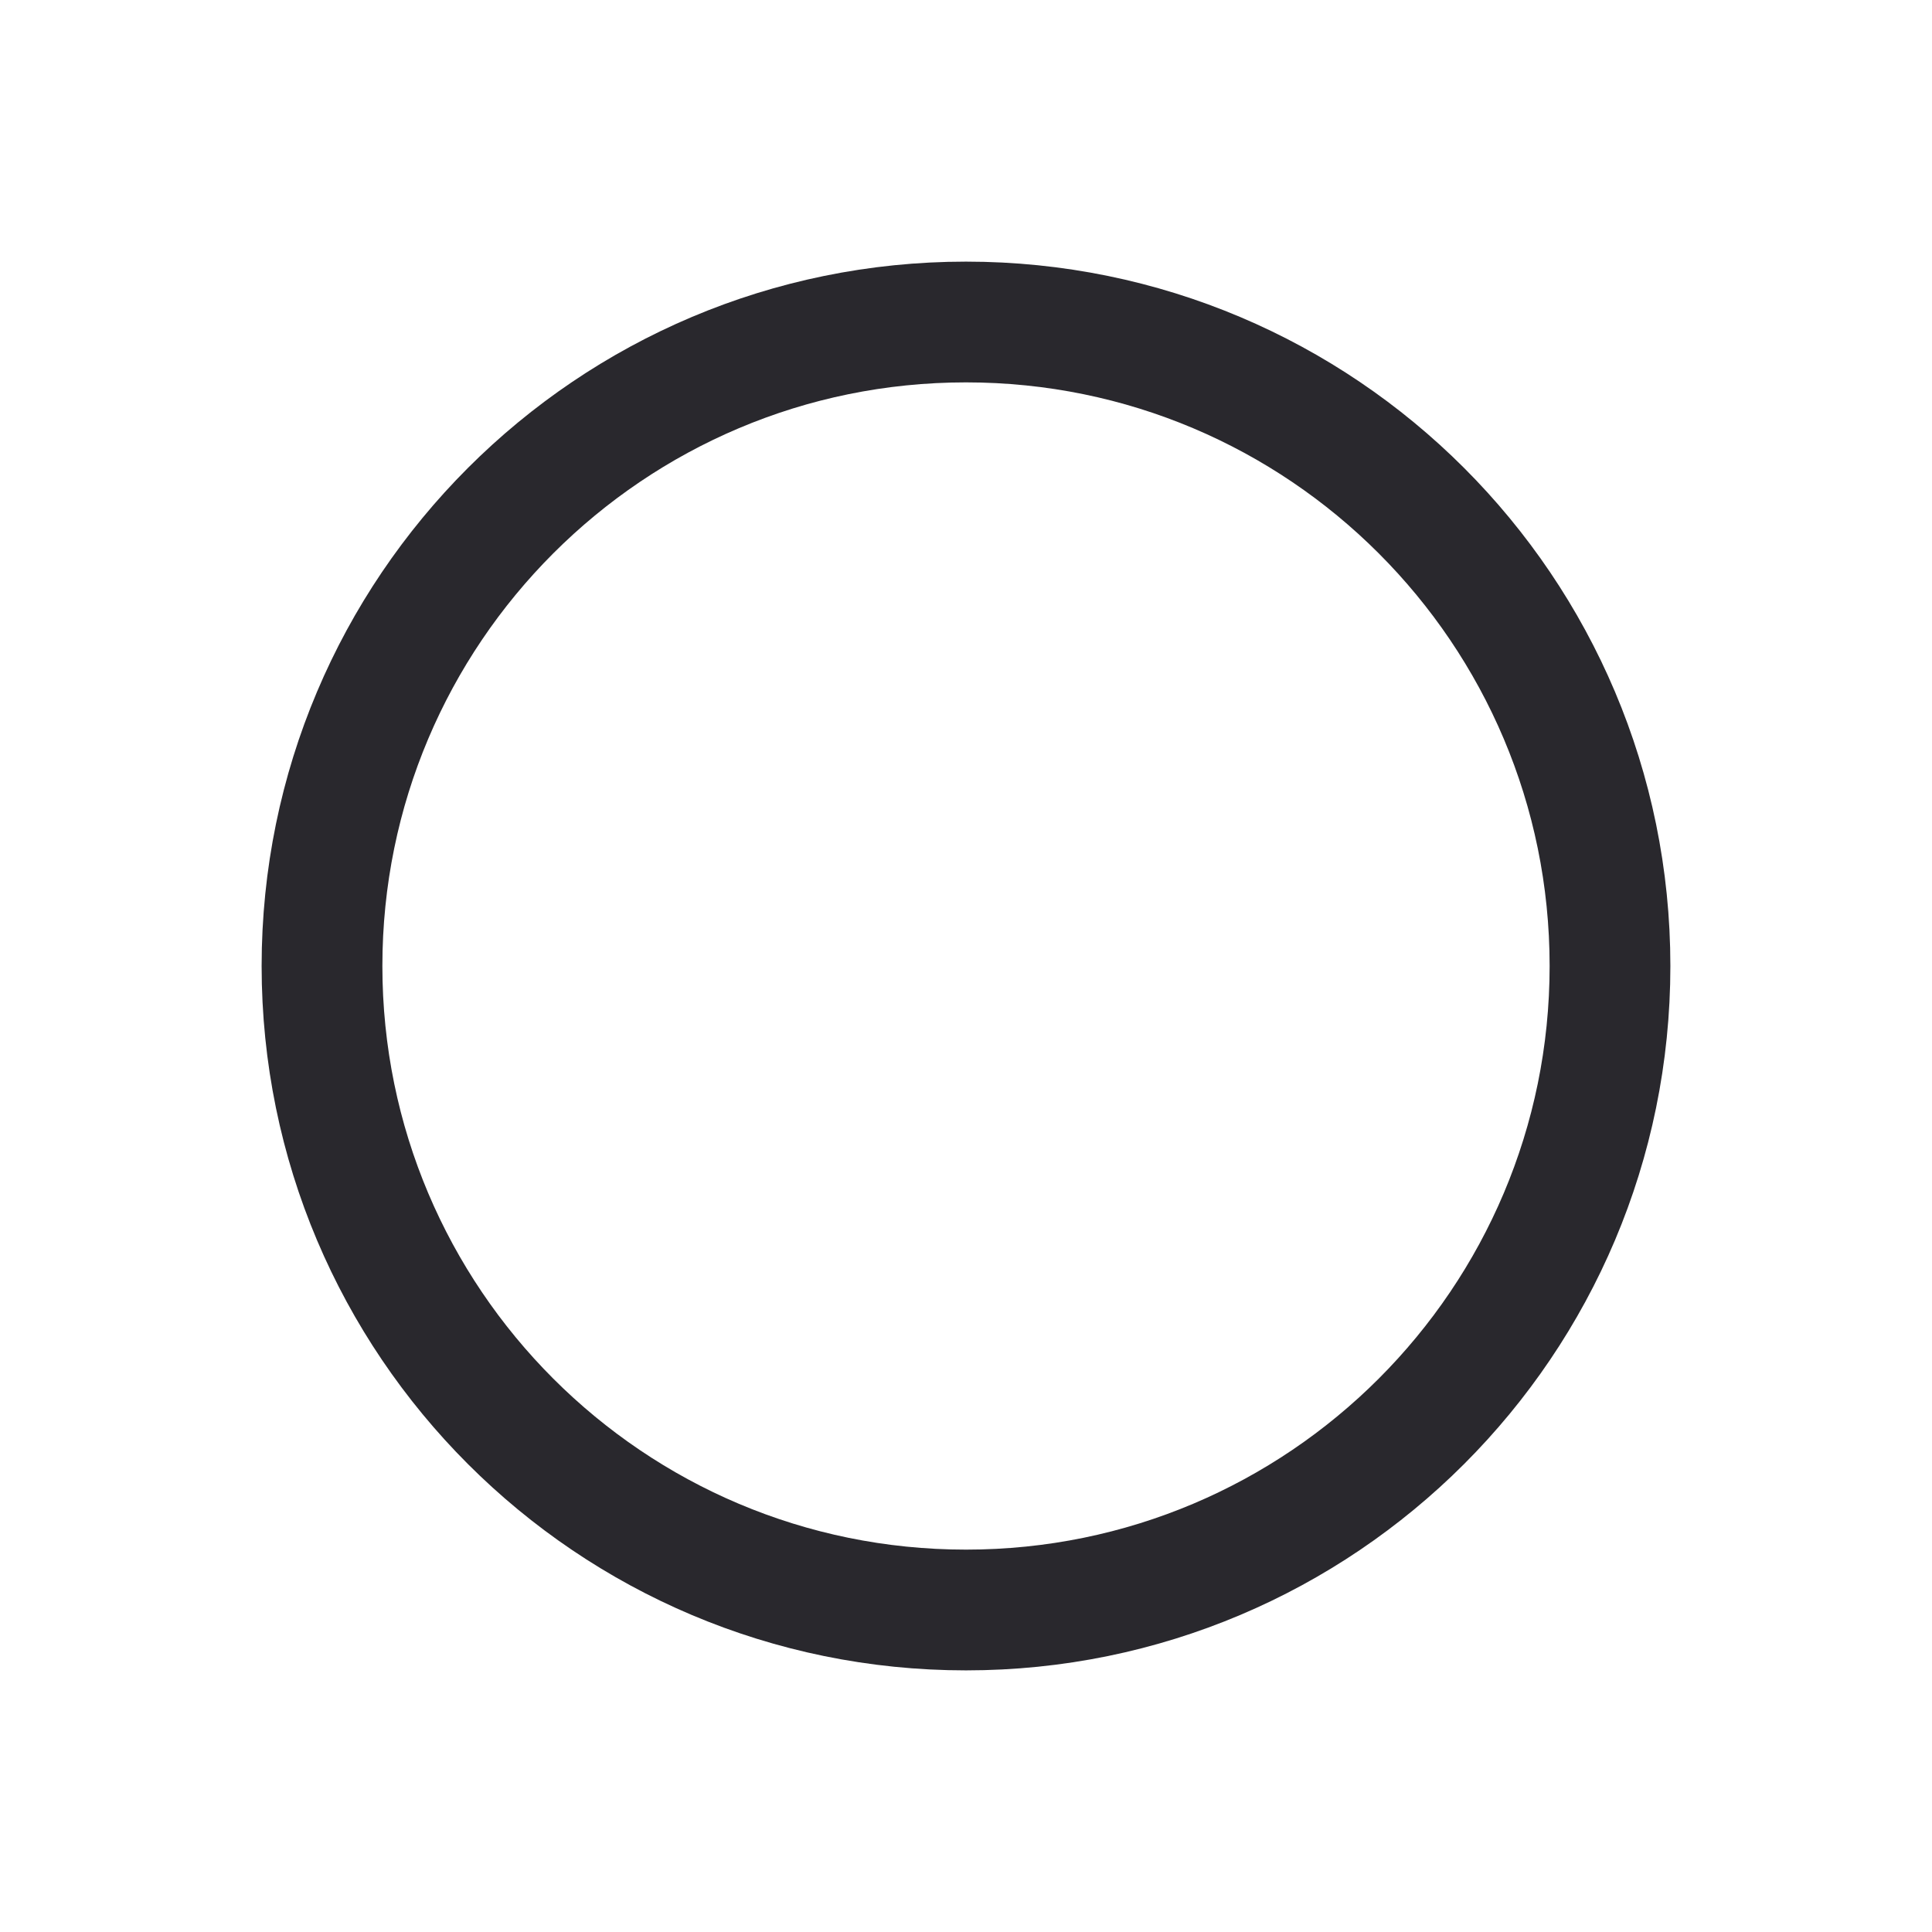
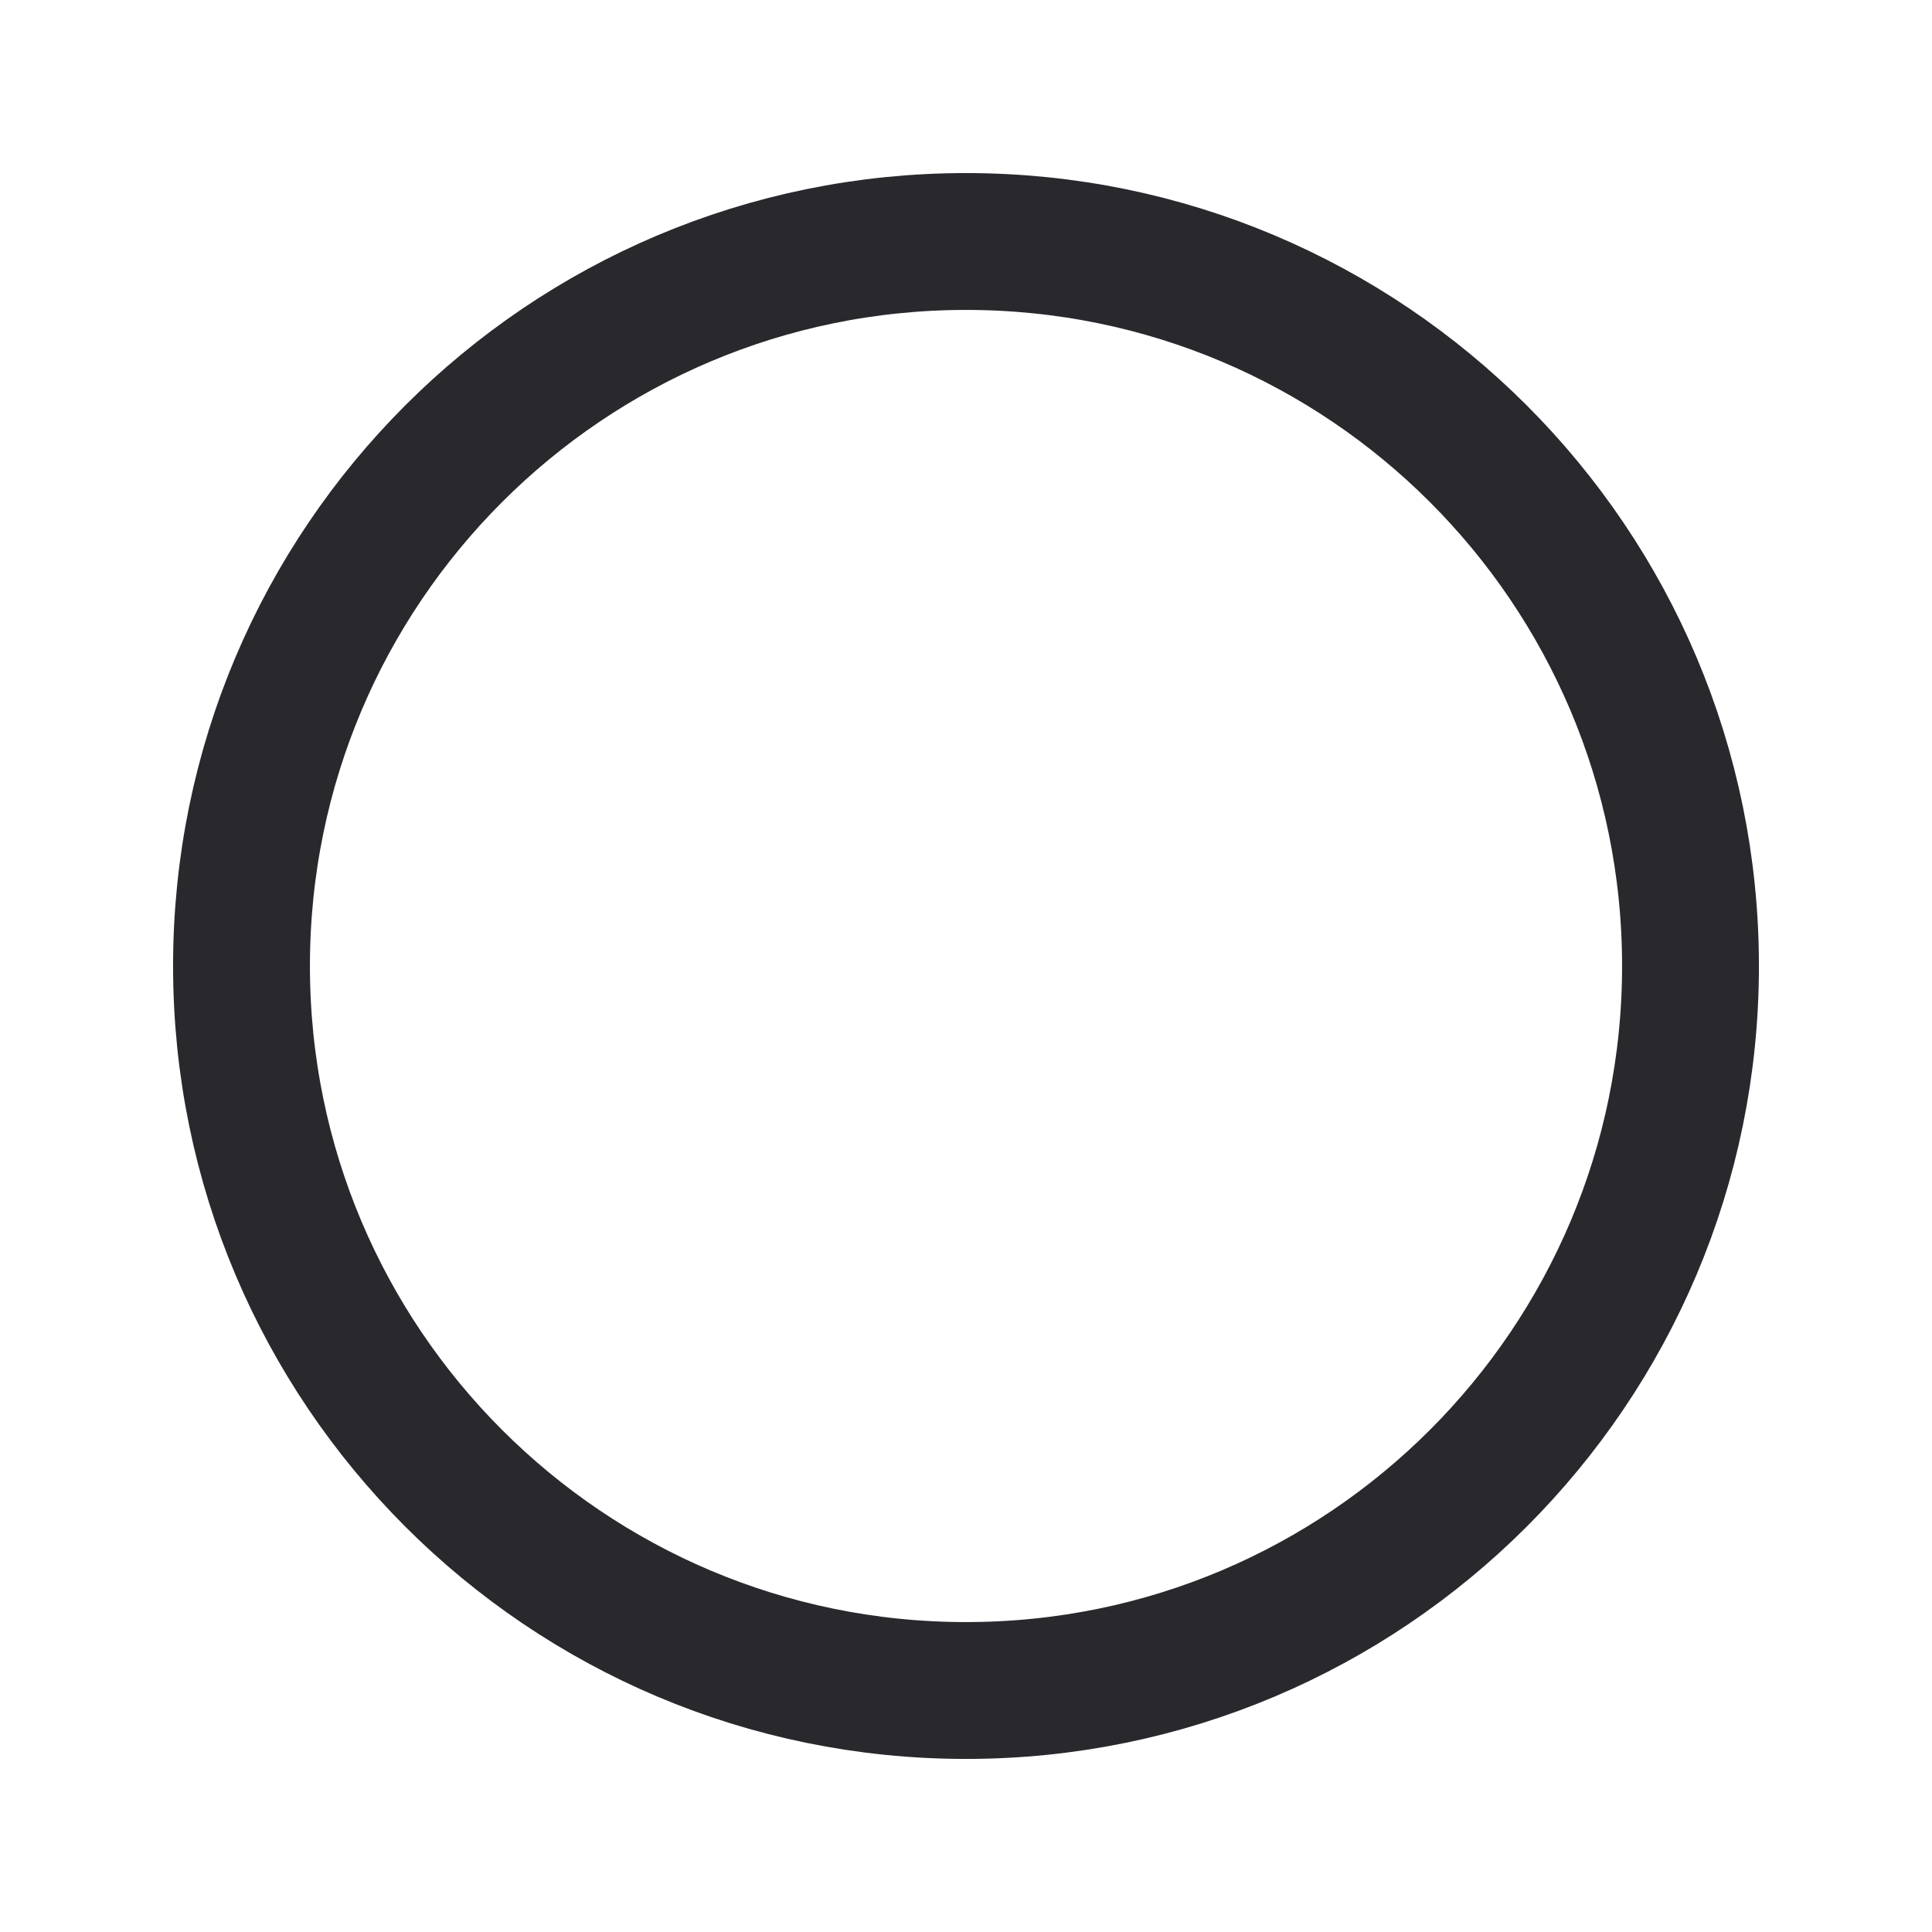
- <svg xmlns="http://www.w3.org/2000/svg" width="24" height="24" viewBox="0 0 24 24" fill="none" stroke="#29282d" stroke-width="1.5" stroke-linecap="round" stroke-linejoin="round">
-   <circle cx="12" cy="12" r="8" />
+ <svg xmlns="http://www.w3.org/2000/svg" width="24" height="24" viewBox="0 0 24 24" fill="none" stroke="#29282d" stroke-width="1.7" stroke-linecap="round" stroke-linejoin="round">
+   <circle cx="12" cy="12" r="9" />
</svg>
